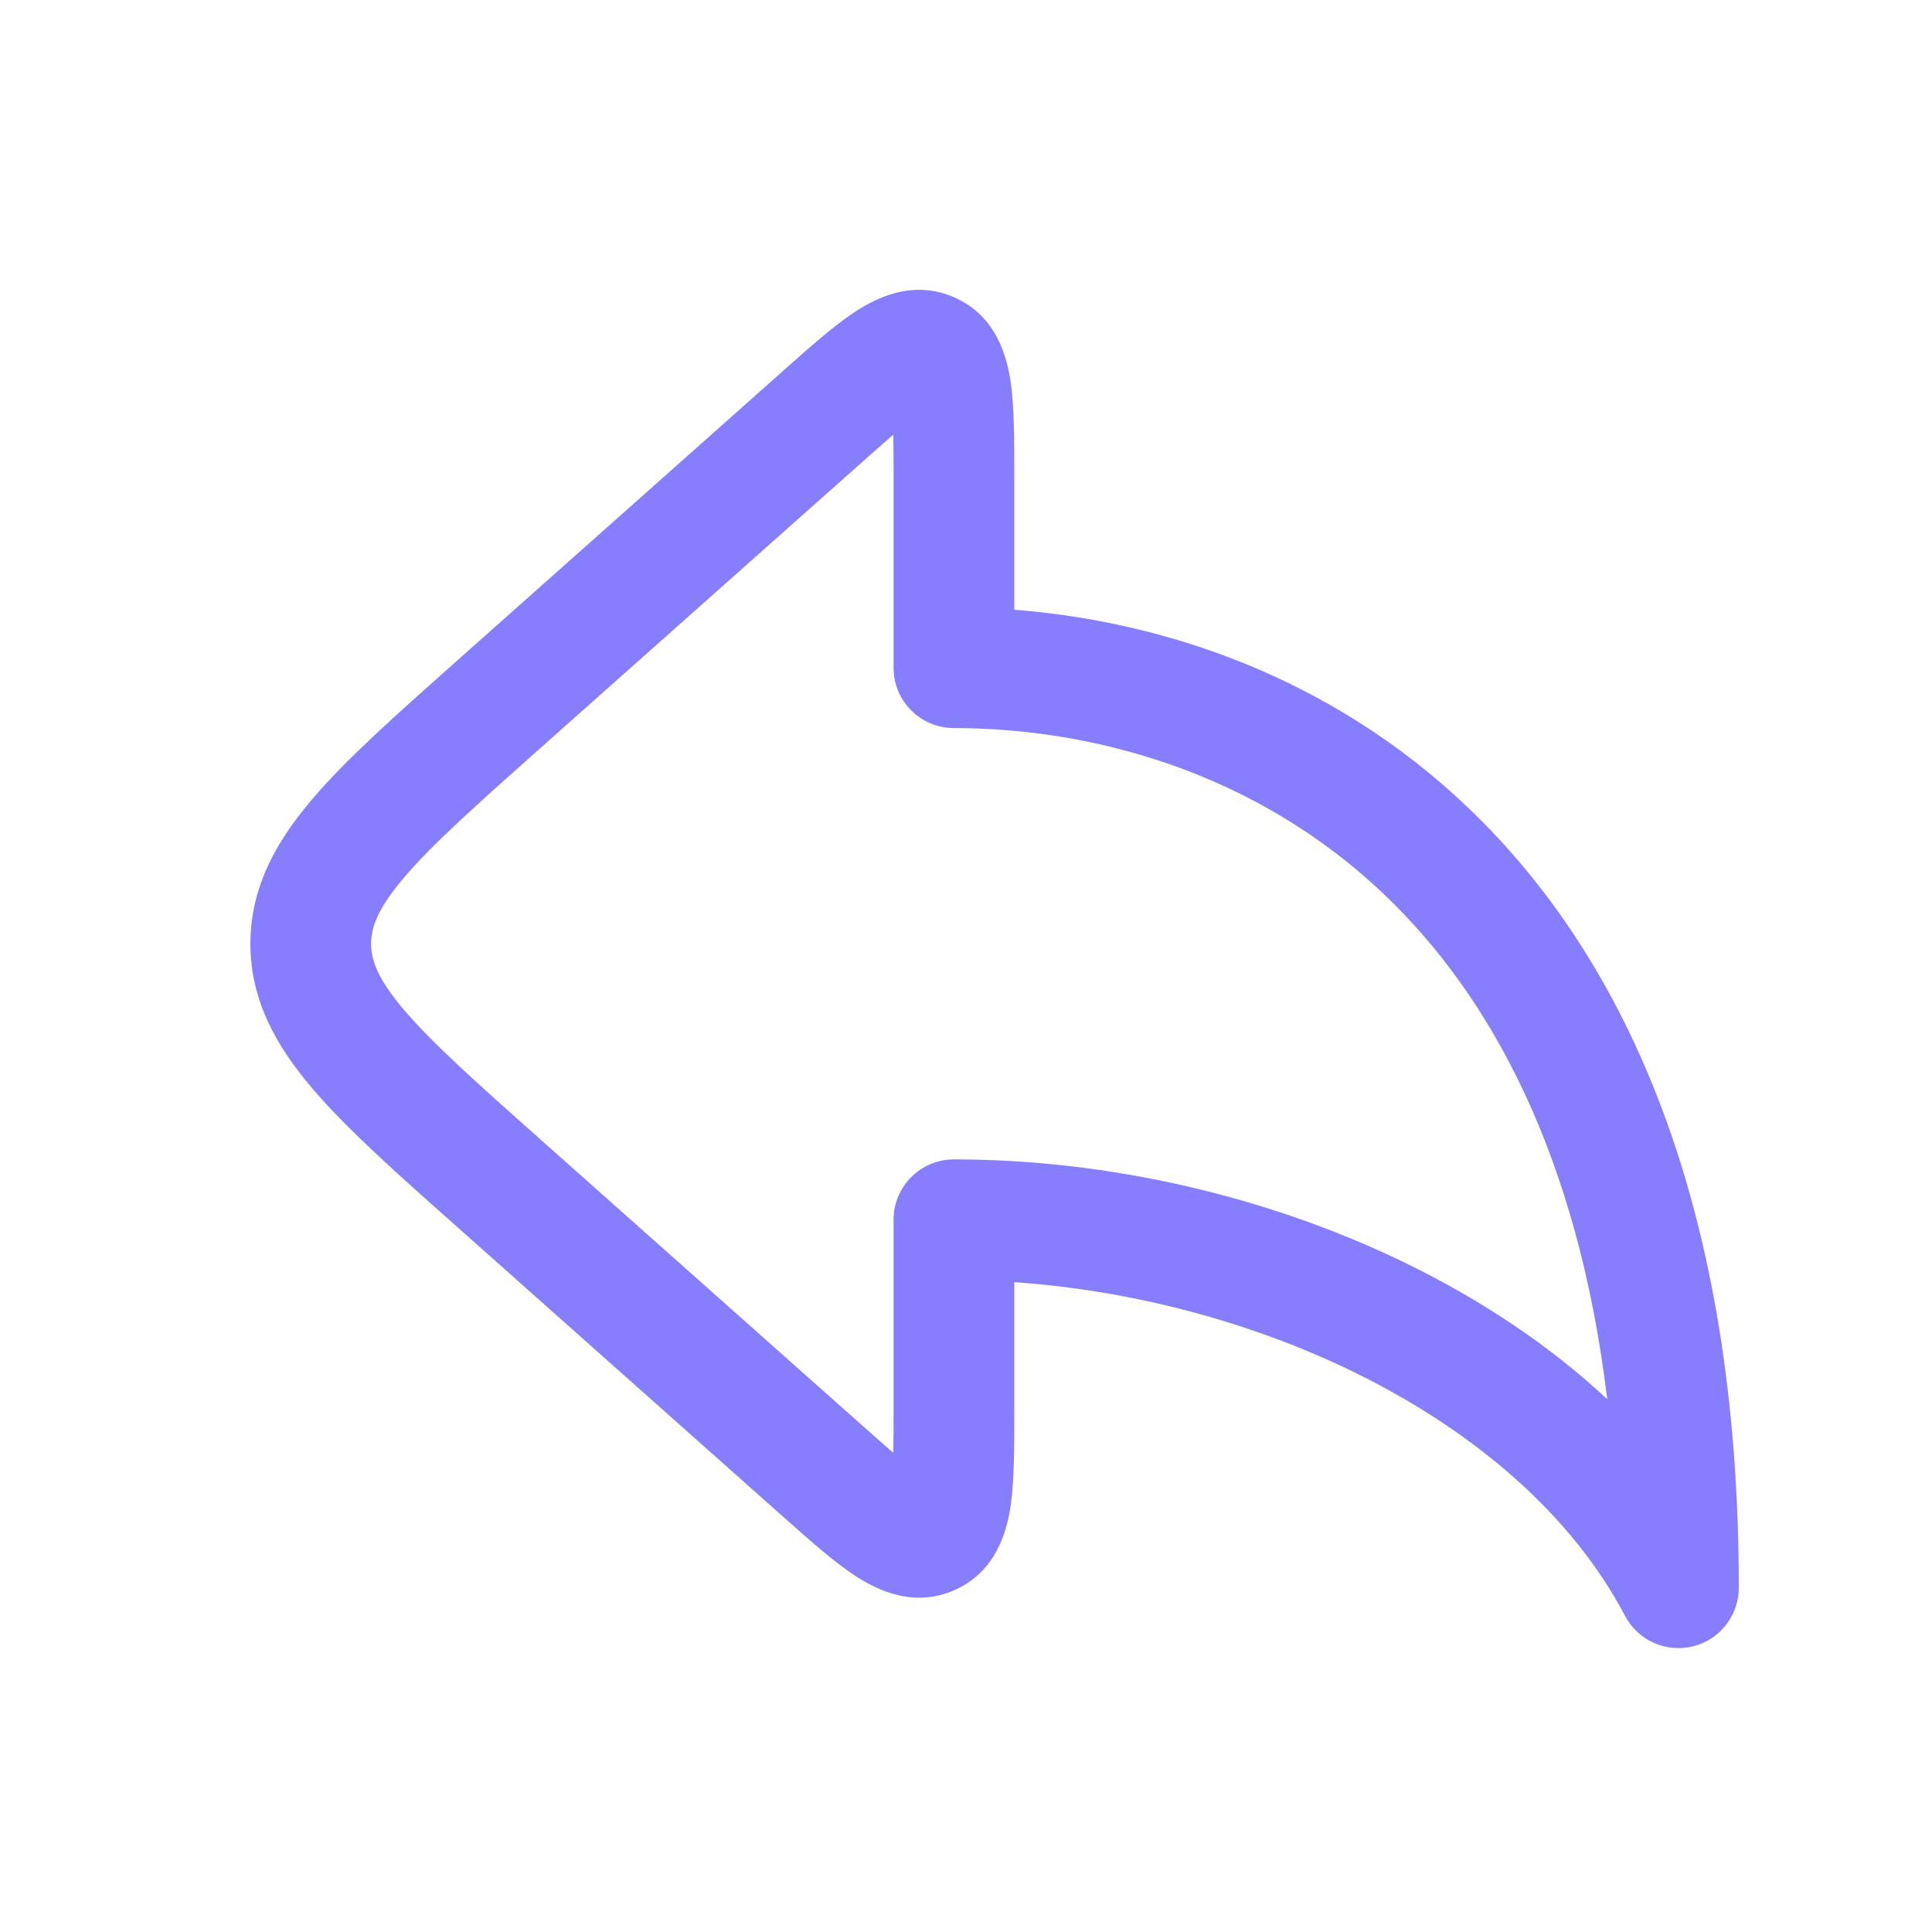
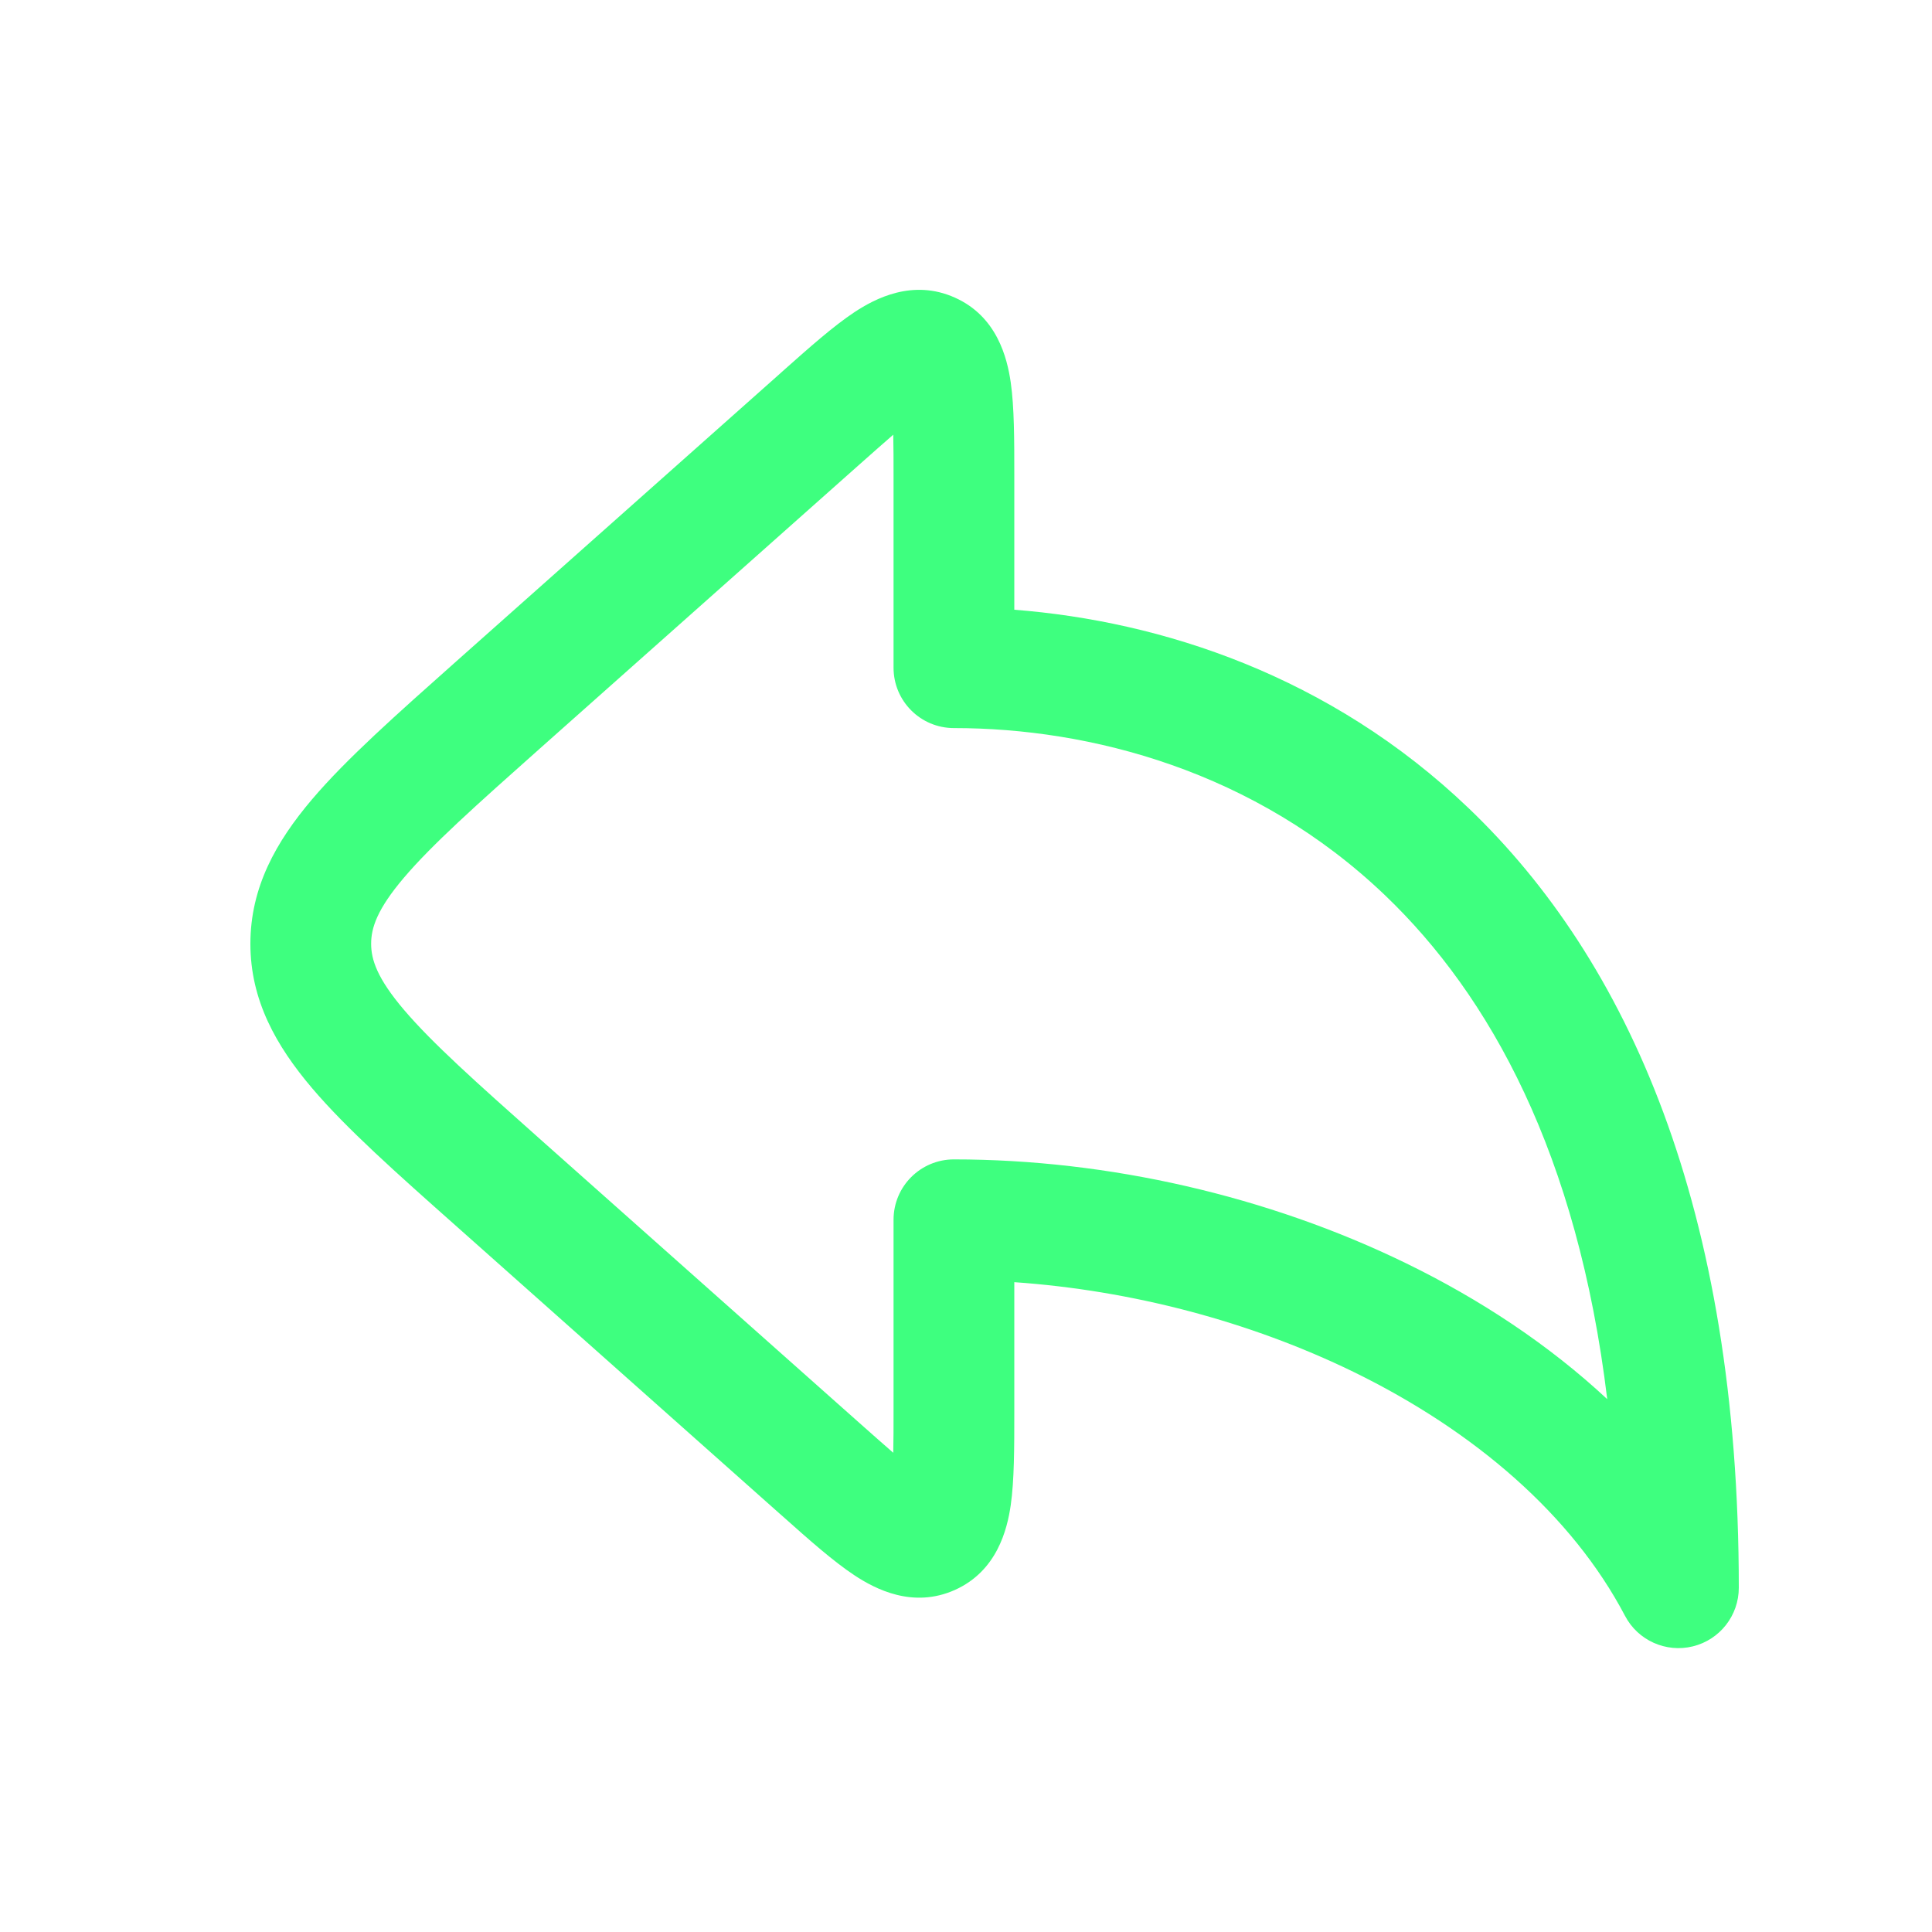
<svg xmlns="http://www.w3.org/2000/svg" width="20" height="20" viewBox="0 0 20 20" fill="none">
-   <path fill-rule="evenodd" clip-rule="evenodd" d="M8.105 3.84C8.094 3.85 8.084 3.859 8.073 3.869L4.728 6.842C4.104 7.397 3.586 7.856 3.231 8.274C2.858 8.713 2.592 9.185 2.592 9.77C2.592 10.354 2.858 10.826 3.231 11.265C3.586 11.683 4.104 12.143 4.728 12.697L8.073 15.671C8.084 15.68 8.094 15.69 8.105 15.699C8.375 15.94 8.628 16.164 8.846 16.308C9.06 16.449 9.449 16.654 9.885 16.459C10.321 16.263 10.426 15.835 10.463 15.582C10.5 15.323 10.5 14.985 10.5 14.624C10.5 14.609 10.5 14.595 10.5 14.581V13.273C11.71 13.357 12.935 13.678 14.008 14.2C15.268 14.815 16.275 15.686 16.822 16.727C16.955 16.981 17.245 17.112 17.525 17.043C17.804 16.974 18 16.724 18 16.436C18 12.502 16.849 9.94 15.203 8.366C13.768 6.993 12.02 6.43 10.5 6.312V4.959C10.5 4.944 10.5 4.93 10.5 4.916C10.5 4.554 10.5 4.216 10.463 3.958C10.426 3.704 10.321 3.276 9.885 3.081C9.449 2.885 9.06 3.09 8.846 3.231C8.628 3.375 8.375 3.6 8.105 3.84ZM9.247 4.5C9.153 4.581 9.041 4.681 8.903 4.803L5.593 7.745C4.925 8.339 4.475 8.741 4.183 9.084C3.903 9.413 3.842 9.606 3.842 9.77C3.842 9.933 3.903 10.126 4.183 10.455C4.475 10.798 4.925 11.2 5.593 11.794L8.903 14.736C9.041 14.858 9.153 14.958 9.247 15.039C9.25 14.915 9.25 14.764 9.25 14.581V12.627C9.25 12.281 9.53 12.002 9.875 12.002C11.469 12.002 13.125 12.38 14.555 13.077C15.321 13.45 16.034 13.921 16.638 14.484C16.331 11.944 15.423 10.306 14.339 9.269C12.989 7.977 11.283 7.537 9.875 7.537C9.53 7.537 9.25 7.258 9.25 6.912V4.959C9.25 4.775 9.25 4.624 9.247 4.5Z" fill="#877EFF" />
+   <path fill-rule="evenodd" clip-rule="evenodd" d="M8.105 3.84C8.094 3.85 8.084 3.859 8.073 3.869L4.728 6.842C4.104 7.397 3.586 7.856 3.231 8.274C2.858 8.713 2.592 9.185 2.592 9.77C2.592 10.354 2.858 10.826 3.231 11.265C3.586 11.683 4.104 12.143 4.728 12.697L8.073 15.671C8.084 15.68 8.094 15.69 8.105 15.699C8.375 15.94 8.628 16.164 8.846 16.308C9.06 16.449 9.449 16.654 9.885 16.459C10.321 16.263 10.426 15.835 10.463 15.582C10.5 15.323 10.5 14.985 10.5 14.624C10.5 14.609 10.5 14.595 10.5 14.581V13.273C11.71 13.357 12.935 13.678 14.008 14.2C15.268 14.815 16.275 15.686 16.822 16.727C16.955 16.981 17.245 17.112 17.525 17.043C17.804 16.974 18 16.724 18 16.436C18 12.502 16.849 9.94 15.203 8.366C13.768 6.993 12.02 6.43 10.5 6.312V4.959C10.5 4.944 10.5 4.93 10.5 4.916C10.5 4.554 10.5 4.216 10.463 3.958C10.426 3.704 10.321 3.276 9.885 3.081C9.449 2.885 9.06 3.09 8.846 3.231C8.628 3.375 8.375 3.6 8.105 3.84ZM9.247 4.5C9.153 4.581 9.041 4.681 8.903 4.803L5.593 7.745C4.925 8.339 4.475 8.741 4.183 9.084C3.903 9.413 3.842 9.606 3.842 9.77C3.842 9.933 3.903 10.126 4.183 10.455C4.475 10.798 4.925 11.2 5.593 11.794L8.903 14.736C9.041 14.858 9.153 14.958 9.247 15.039C9.25 14.915 9.25 14.764 9.25 14.581V12.627C9.25 12.281 9.53 12.002 9.875 12.002C11.469 12.002 13.125 12.38 14.555 13.077C15.321 13.45 16.034 13.921 16.638 14.484C16.331 11.944 15.423 10.306 14.339 9.269C12.989 7.977 11.283 7.537 9.875 7.537C9.53 7.537 9.25 7.258 9.25 6.912V4.959C9.25 4.775 9.25 4.624 9.247 4.5Z" fill="#3EFF7F" />
</svg>
